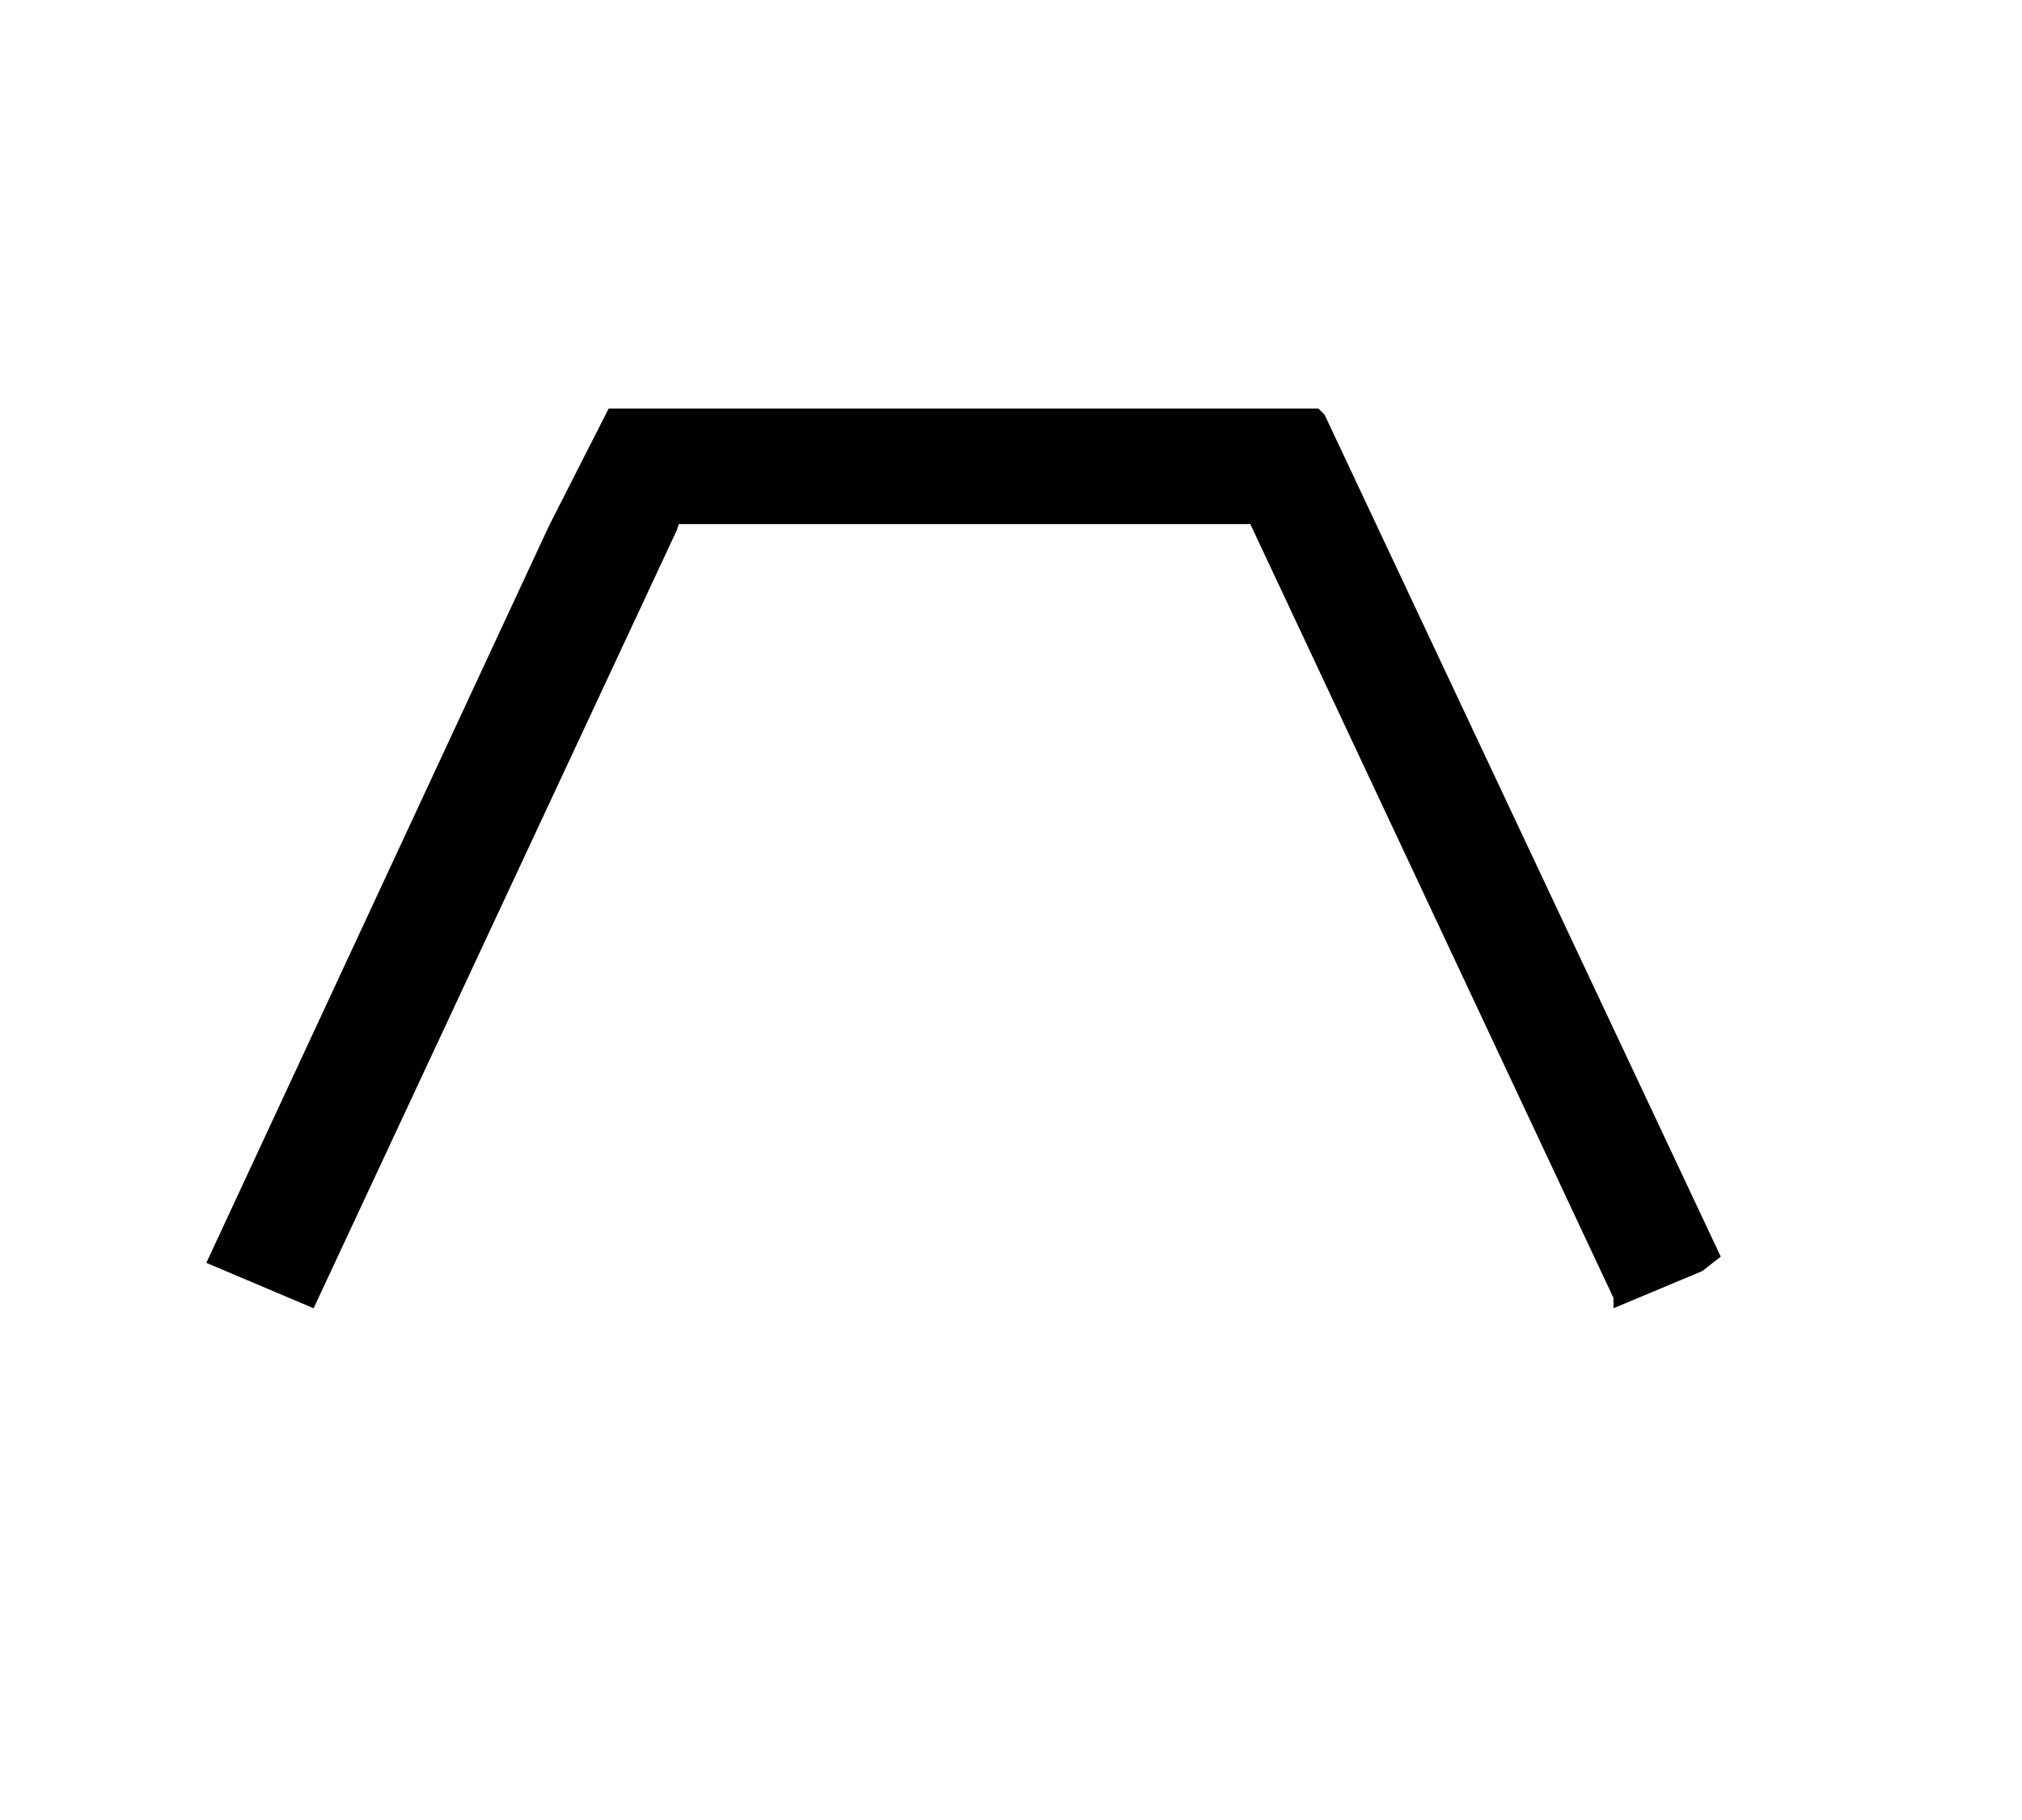
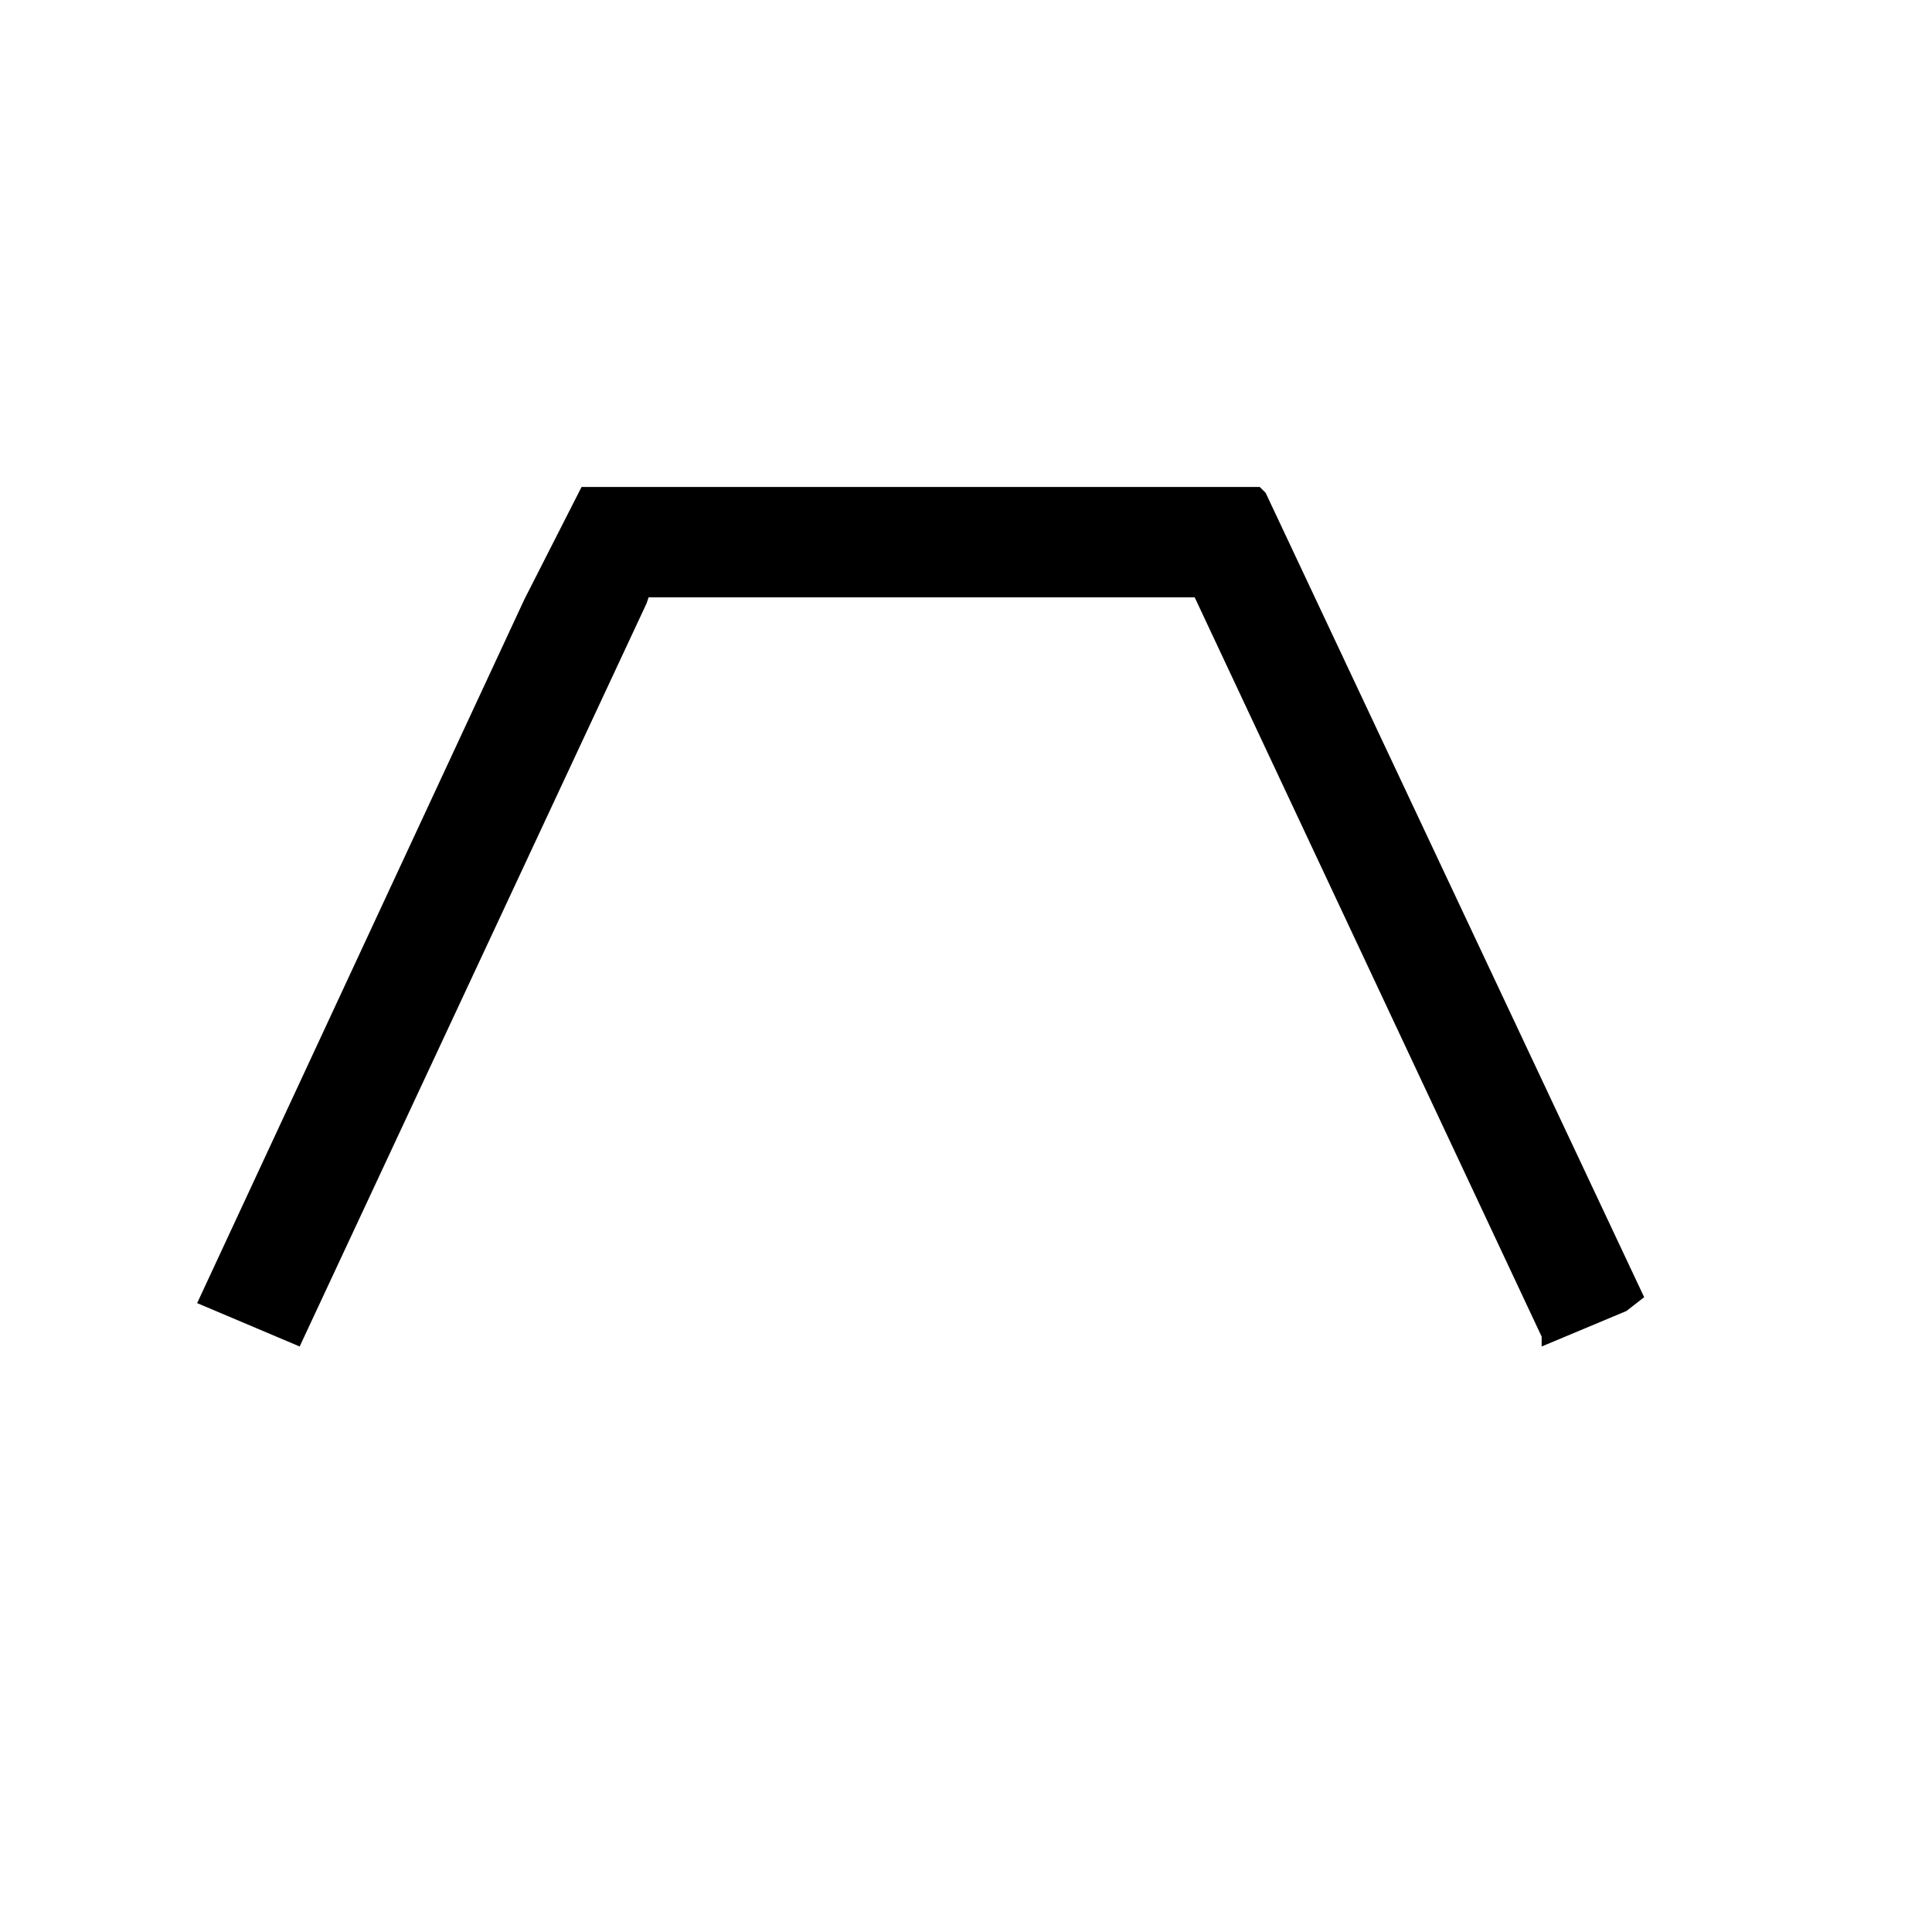
- <svg xmlns="http://www.w3.org/2000/svg" viewBox="0 0 490 441" version="1.1">
+ <svg xmlns="http://www.w3.org/2000/svg" viewBox="0 0 490 441" version="1.1" width="13" height="13">
  <path fill="#000000" stroke="none" opacity="1" d="M 147.5 99 L 319.5 99 L 321 100.5 L 417 304.5 L 412.5 308 L 391 317 L 391 314.5 L 303 127 L 164.5 127 L 164 128.5 L 76 317 L 50 306 L 133 127.5 L 147.5 99 Z " />
</svg>
